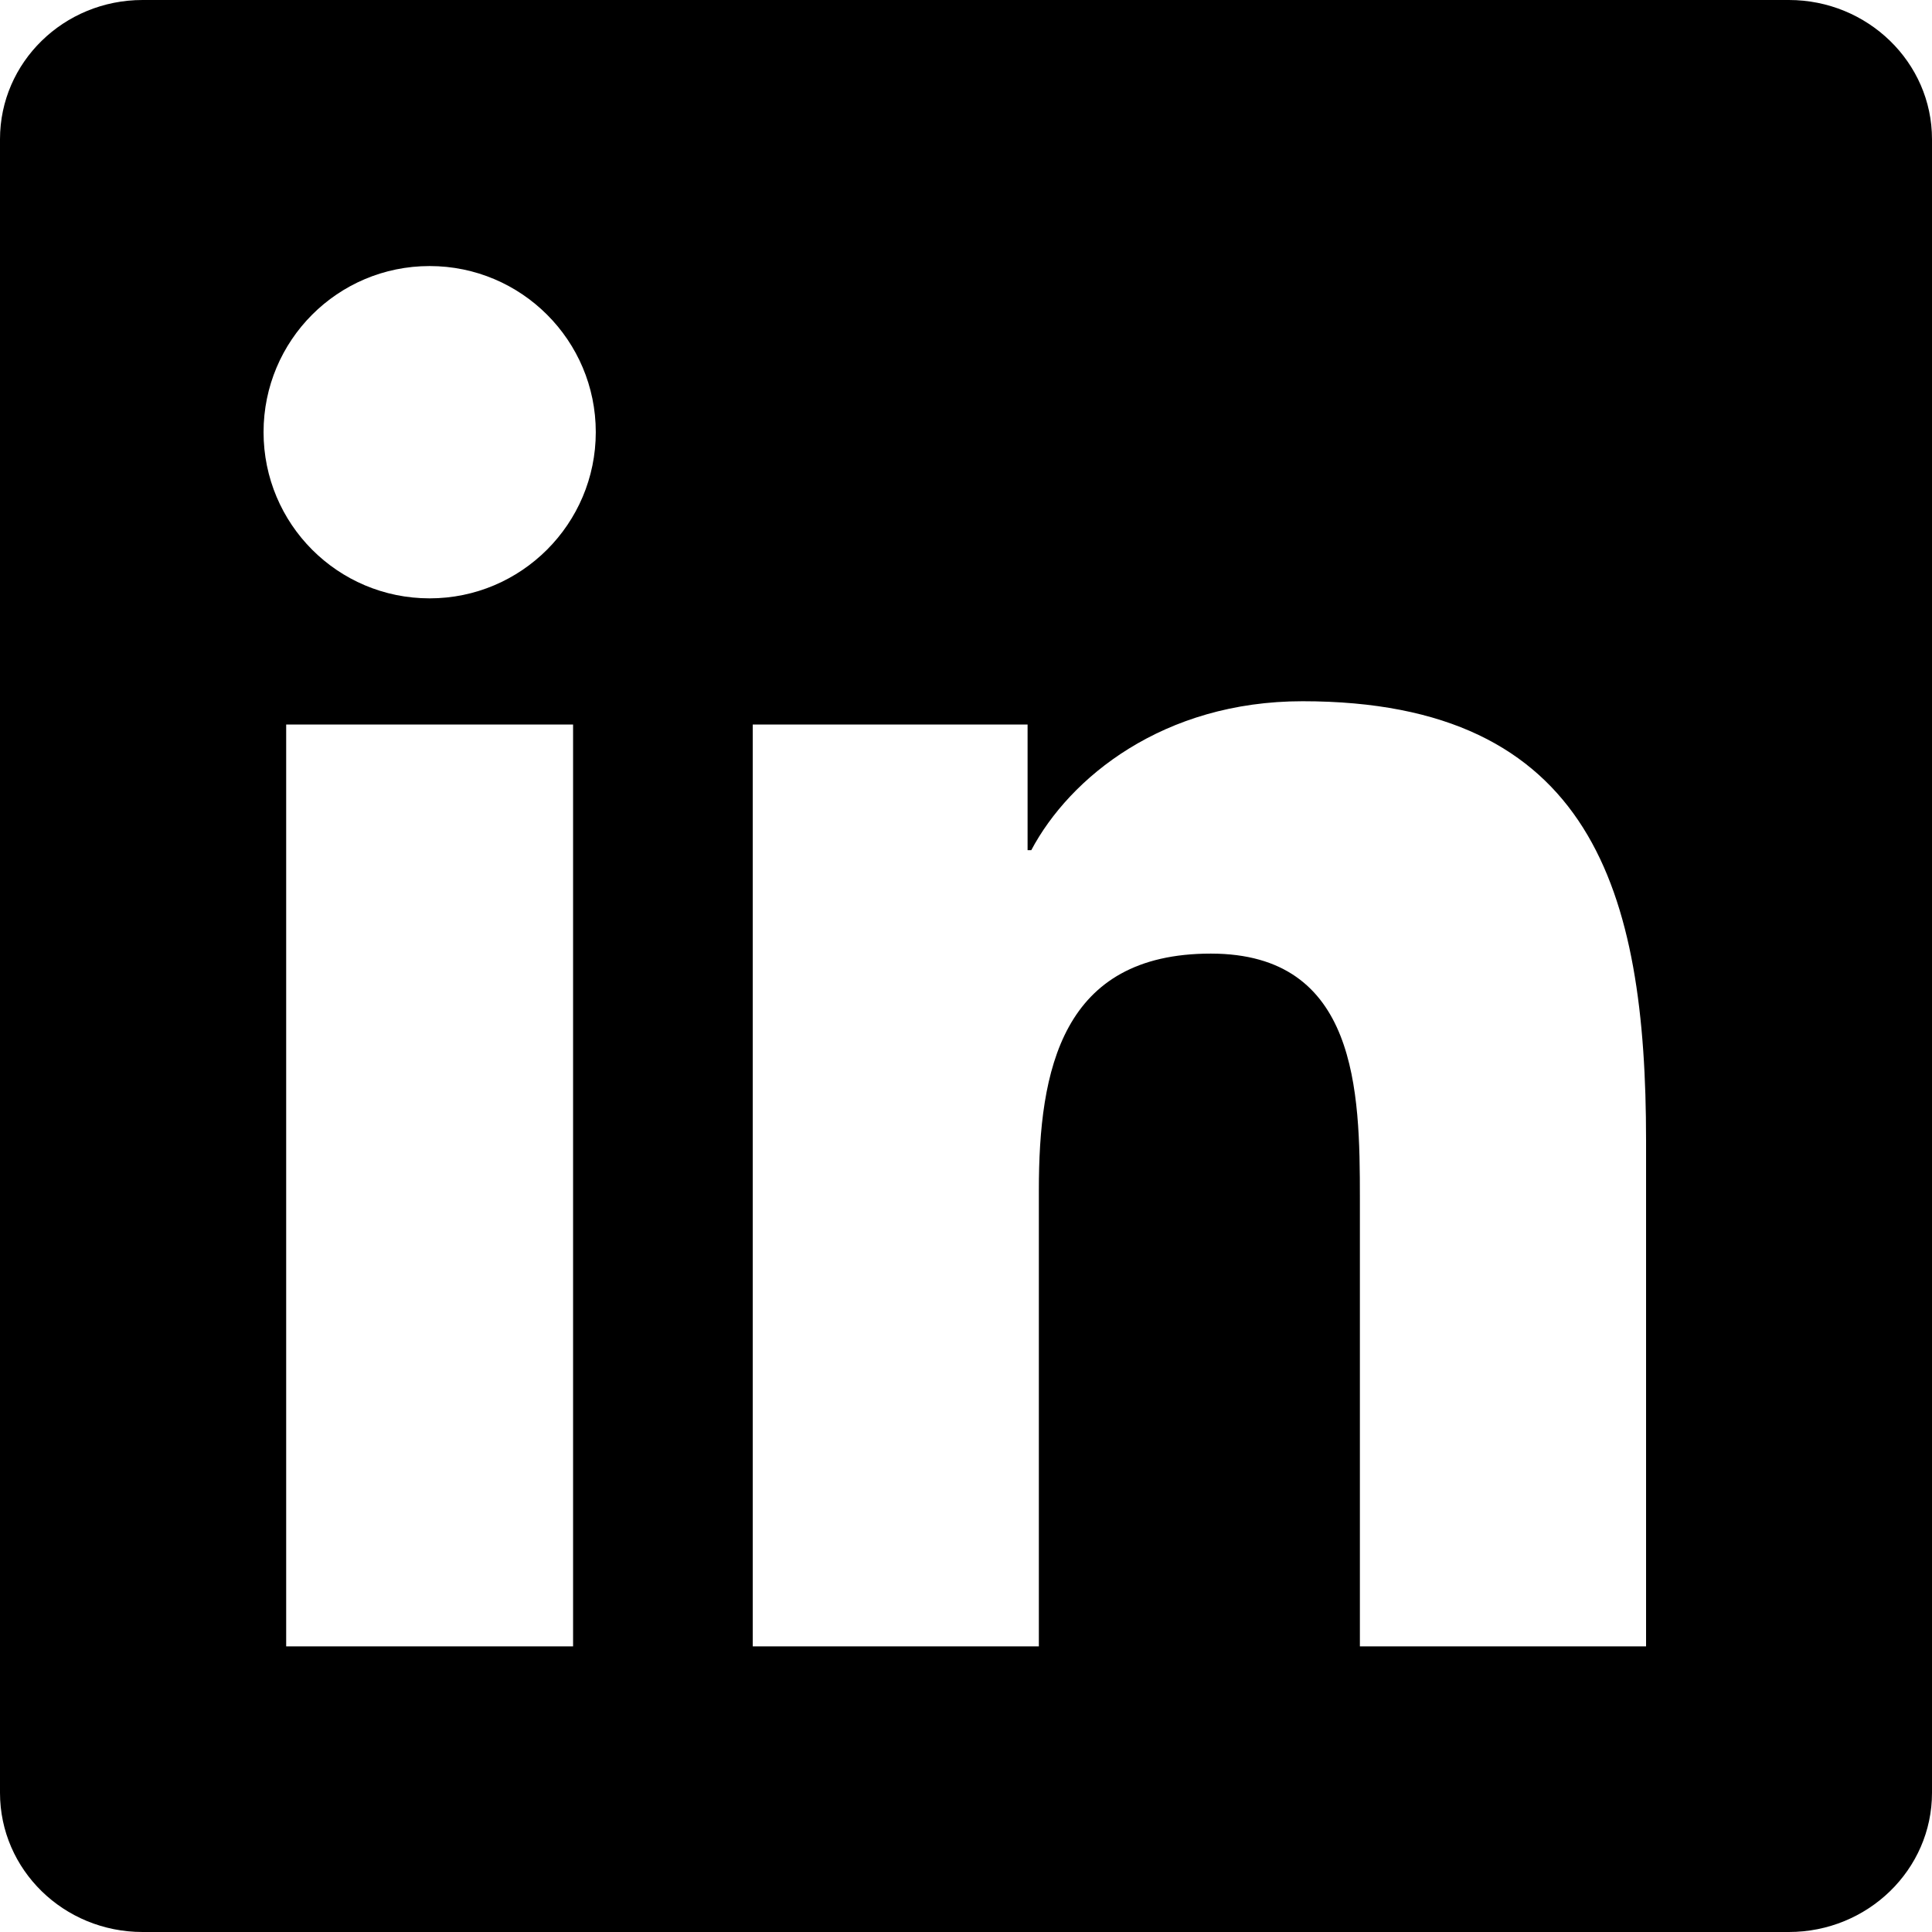
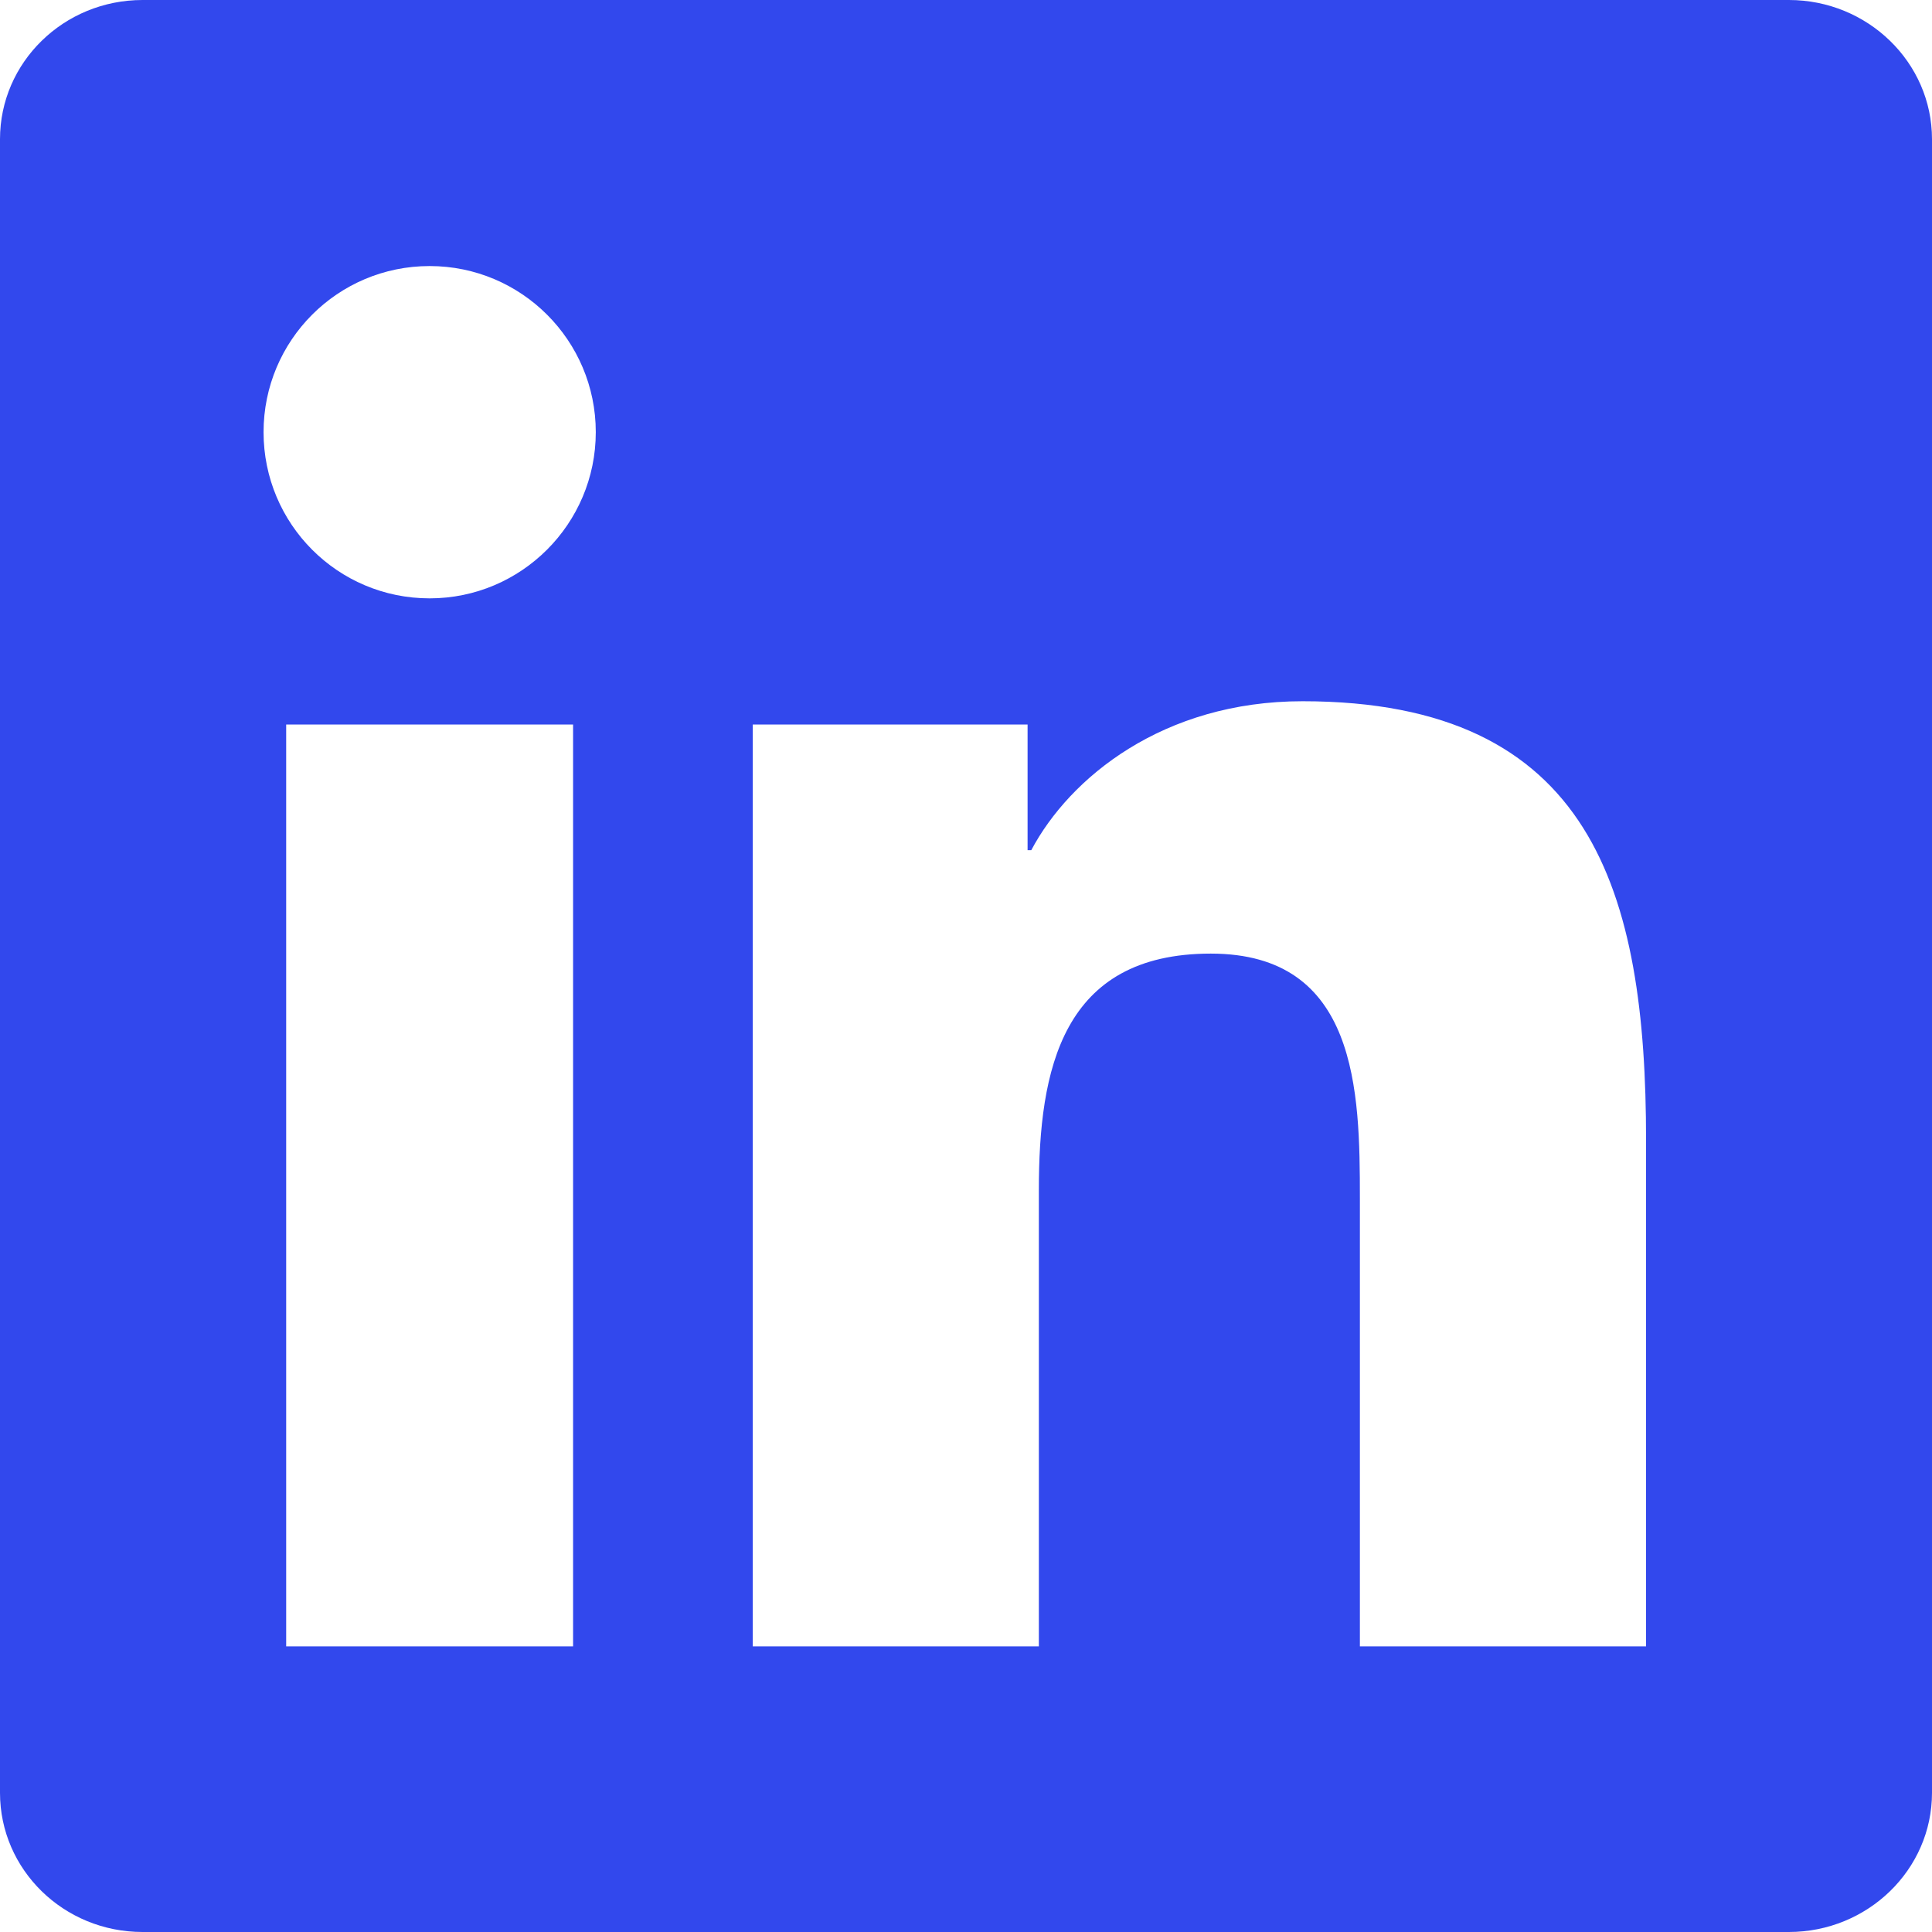
<svg xmlns="http://www.w3.org/2000/svg" role="img" viewBox="0 0 24 24">
-   <path d="M20.447 20.452h-3.554v-5.569c0-1.328-.027-3.037-1.852-3.037-1.853 0-2.136 1.445-2.136 2.939v5.667H9.351V9h3.414v1.561h.046c.477-.9 1.637-1.85 3.37-1.85 3.601 0 4.267 2.37 4.267 5.455v6.286zM5.337 7.433c-1.144 0-2.063-.926-2.063-2.065 0-1.138.92-2.063 2.063-2.063 1.14 0 2.064.925 2.064 2.063 0 1.139-.925 2.065-2.064 2.065zm1.782 13.019H3.555V9h3.564v11.452zM22.225 0H1.771C.792 0 0 .774 0 1.729v20.542C0 23.227.792 24 1.771 24h20.451C23.2 24 24 23.227 24 22.271V1.729C24 .774 23.2 0 22.222 0h.003z" />
+   <path fill="#3248ed" d="M20.447 20.452h-3.554v-5.569c0-1.328-.027-3.037-1.852-3.037-1.853 0-2.136 1.445-2.136 2.939v5.667H9.351V9h3.414v1.561h.046c.477-.9 1.637-1.85 3.37-1.85 3.601 0 4.267 2.37 4.267 5.455v6.286zM5.337 7.433c-1.144 0-2.063-.926-2.063-2.065 0-1.138.92-2.063 2.063-2.063 1.14 0 2.064.925 2.064 2.063 0 1.139-.925 2.065-2.064 2.065zm1.782 13.019H3.555V9h3.564v11.452zM22.225 0H1.771C.792 0 0 .774 0 1.729v20.542C0 23.227.792 24 1.771 24h20.451C23.2 24 24 23.227 24 22.271V1.729C24 .774 23.2 0 22.222 0h.003z" />
</svg>
